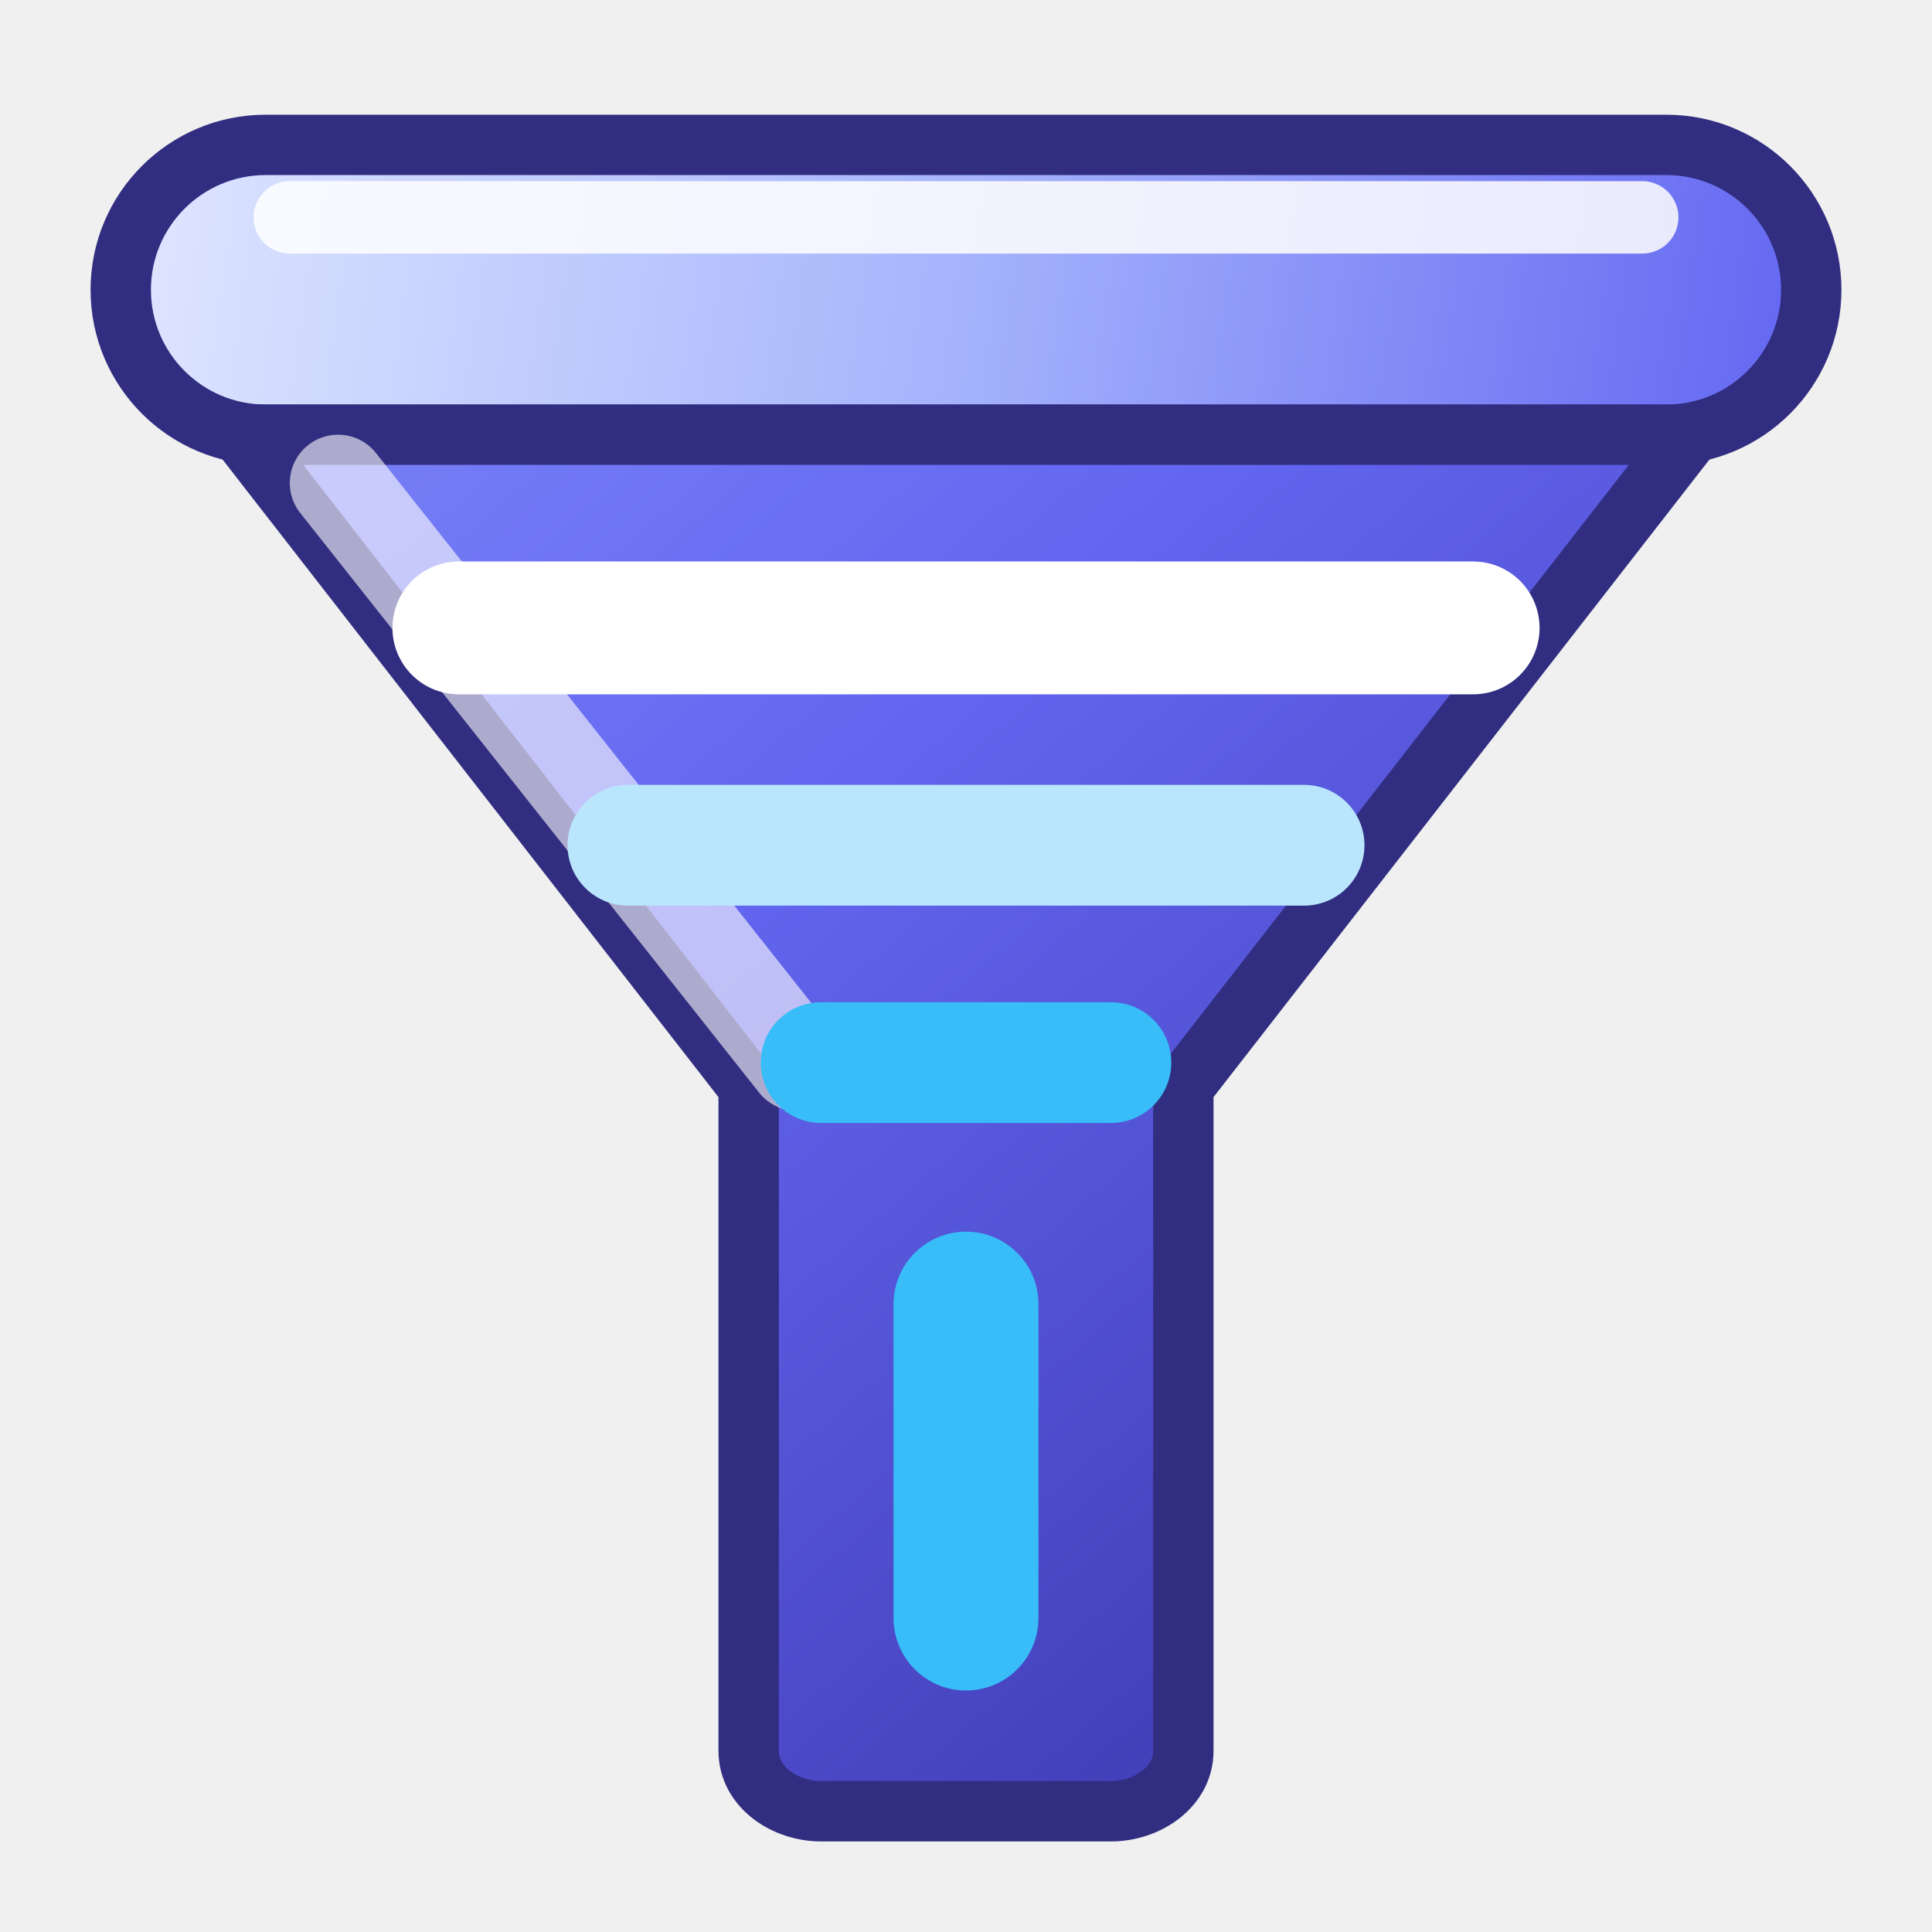
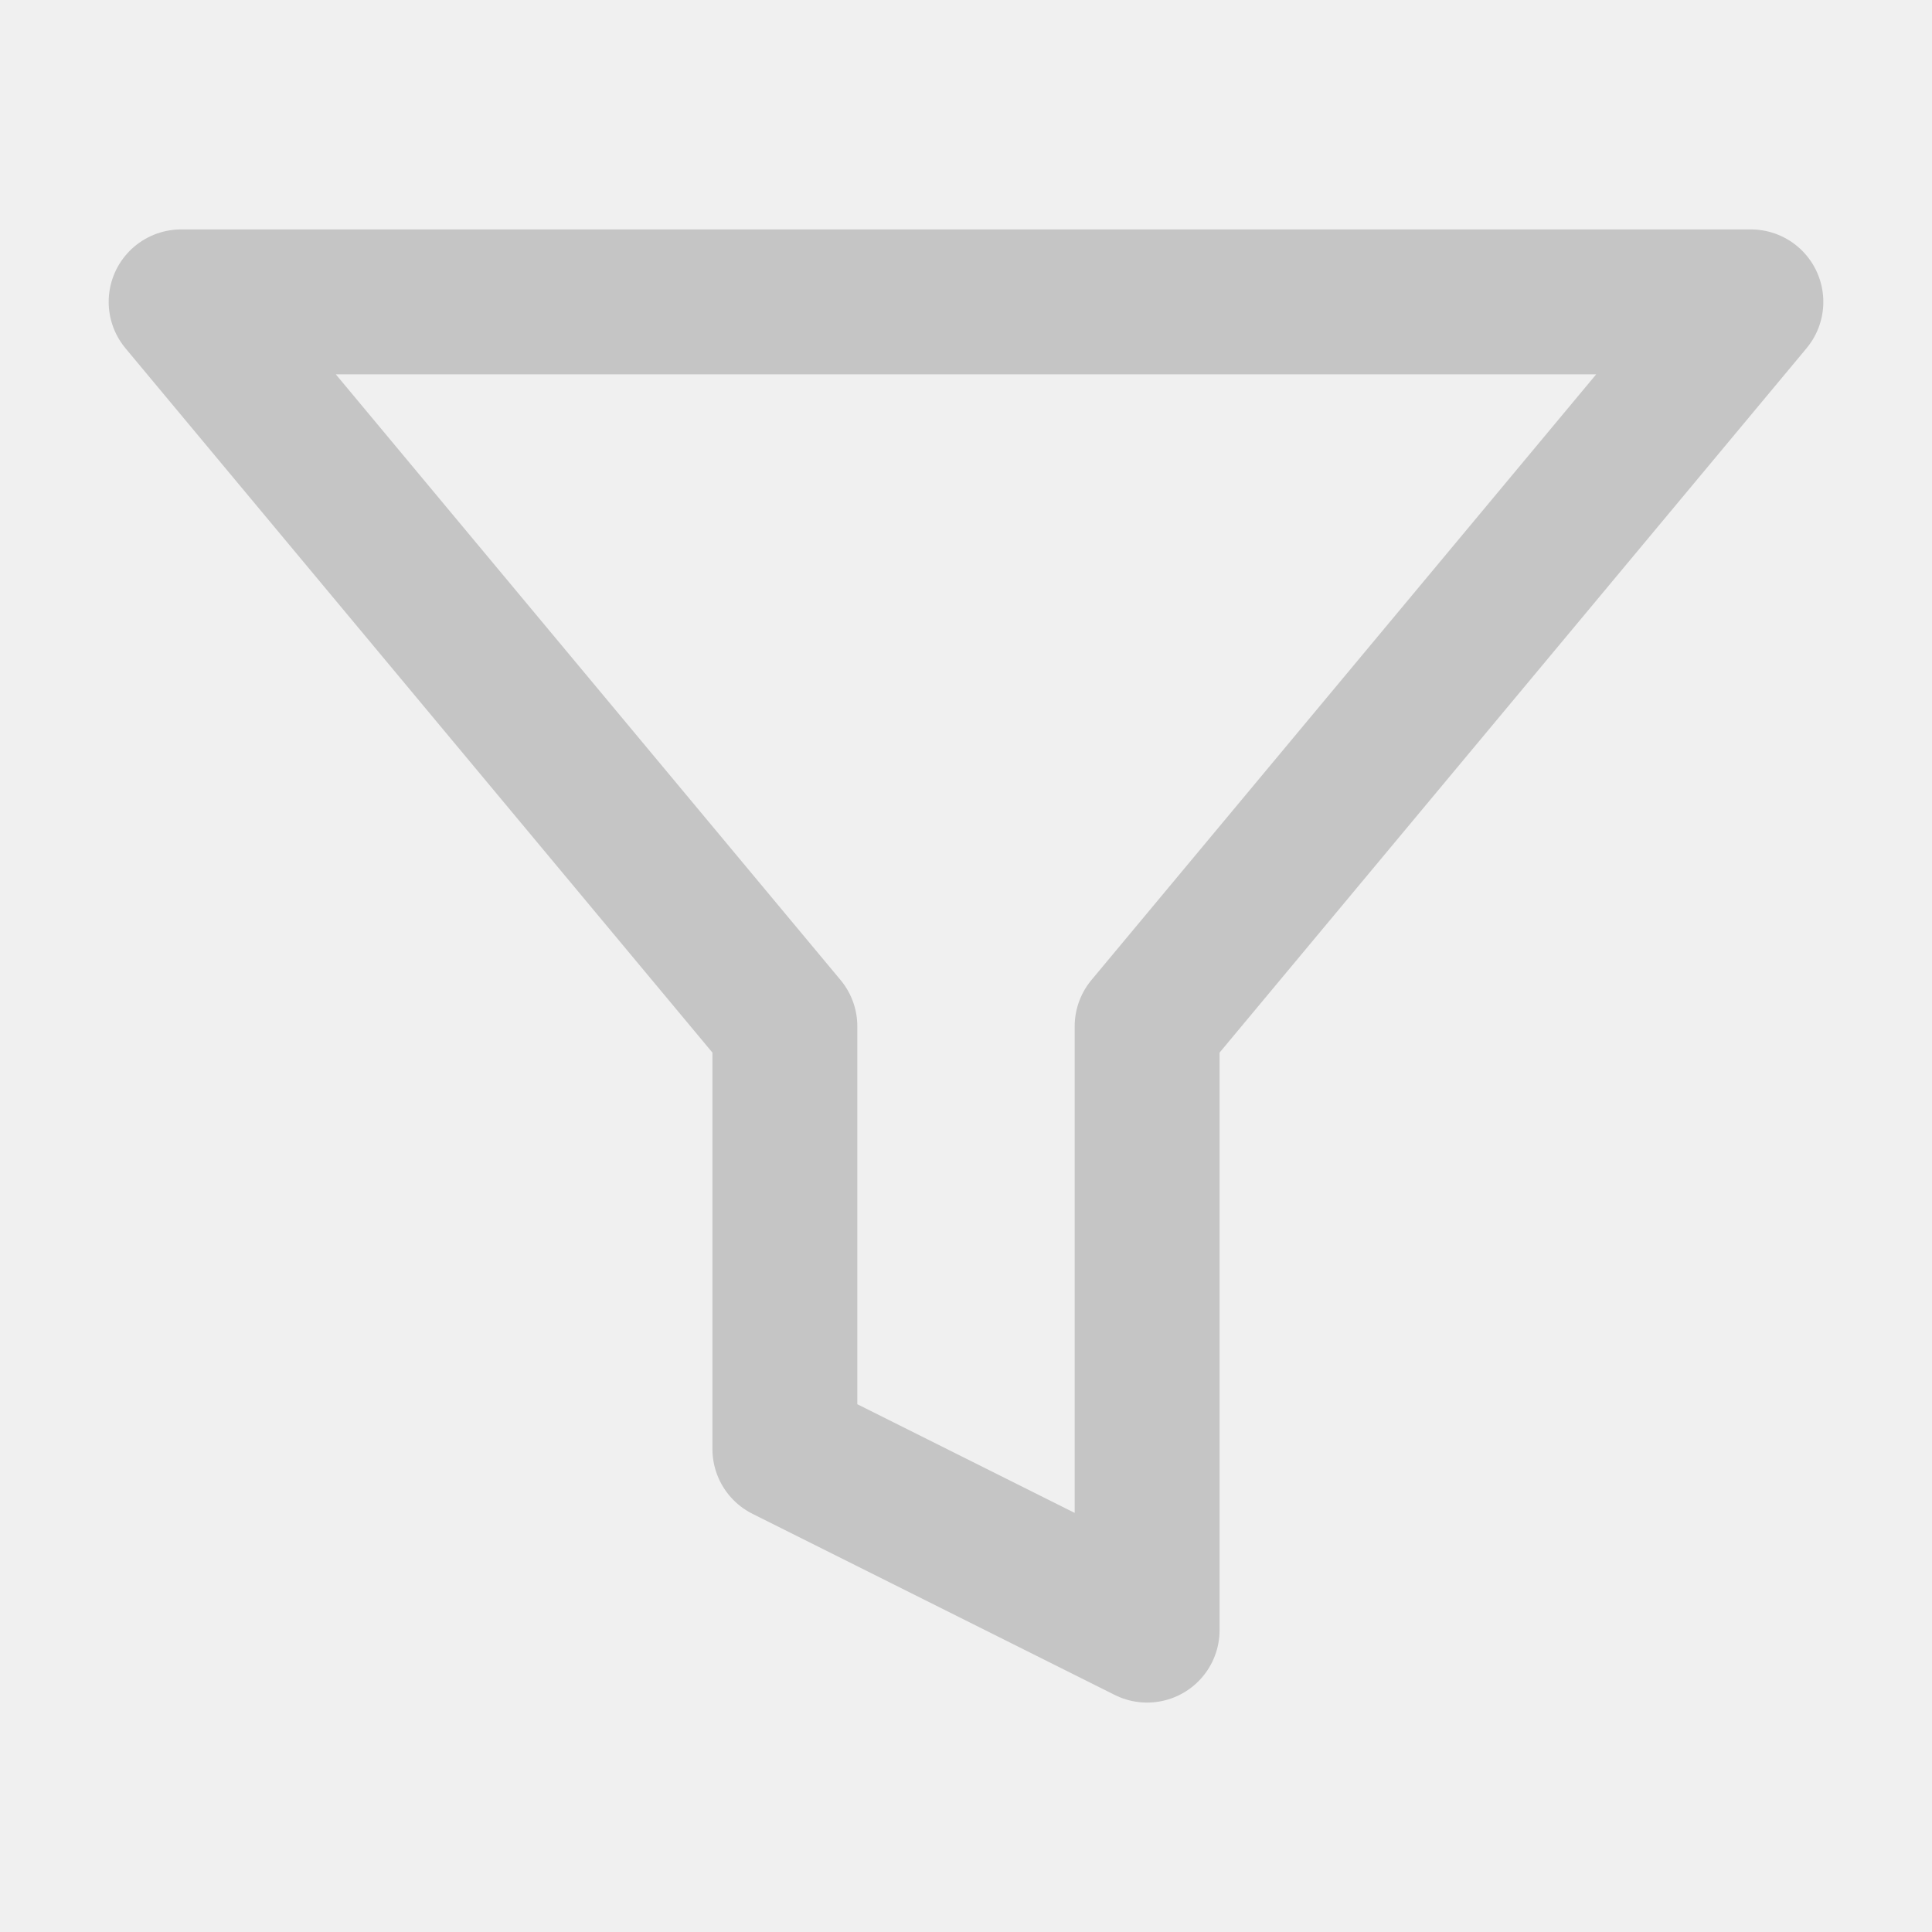
<svg xmlns="http://www.w3.org/2000/svg" width="16" height="16" viewBox="0 0 16 16" fill="none">
-   <defs>
-     <linearGradient id="fbBody" x1="2" y1="1" x2="14" y2="15" gradientUnits="userSpaceOnUse">
-       <stop offset="0%" stop-color="#818cf8" />
-       <stop offset="40%" stop-color="#6366f1" />
-       <stop offset="100%" stop-color="#3730a3" />
-     </linearGradient>
-     <linearGradient id="fbRim" x1="1" y1="1" x2="15" y2="3" gradientUnits="userSpaceOnUse">
-       <stop offset="0%" stop-color="#e0e7ff" />
-       <stop offset="50%" stop-color="#a5b4fc" />
-       <stop offset="100%" stop-color="#6366f1" />
-     </linearGradient>
-   </defs>
-   <rect x="1.0" y="1.2" width="14.0" height="2.4" rx="1.2" fill="url(#fbRim)" stroke="#312e81" stroke-width="0.5" />
-   <line x1="2.4" y1="1.8" x2="13.6" y2="1.8" stroke="#ffffff" stroke-width="0.6" stroke-linecap="round" opacity="0.85" />
-   <path d="M2.0 3.6H14.0L9.8 9.0V14.5C9.8 14.8 9.5 15.0 9.2 15.0H6.8C6.5 15.0 6.2 14.8 6.2 14.5V9.0L2.0 3.6Z" fill="url(#fbBody)" stroke="#312e81" stroke-width="0.5" stroke-linejoin="round" />
-   <line x1="2.8" y1="4.0" x2="6.6" y2="8.8" stroke="#ffffff" stroke-width="0.8" stroke-linecap="round" opacity="0.6" />
-   <line x1="3.8" y1="5.2" x2="12.2" y2="5.2" stroke="#ffffff" stroke-width="1.1" stroke-linecap="round" />
-   <line x1="5.2" y1="7.0" x2="10.8" y2="7.0" stroke="#bae6fd" stroke-width="1.0" stroke-linecap="round" />
-   <line x1="6.8" y1="8.8" x2="9.2" y2="8.8" stroke="#38bdf8" stroke-width="1.0" stroke-linecap="round" />
-   <rect x="7.4" y="10.2" width="1.2" height="3.8" rx="0.6" fill="#38bdf8" />
+   <style>
+     path, line, circle, rect, ellipse { stroke: #C5C5C5; }
+     @media (prefers-color-scheme: light) {
+       path, line, circle, rect, ellipse { stroke: #424242; }
+     }
+   </style>
+   <path d="M1.5 2.5h13l-5 6v5l-3-1.5v-3.5l-5-6z" stroke="#C5C5C5" stroke-width="1.2" stroke-linecap="round" stroke-linejoin="round" />
</svg>
